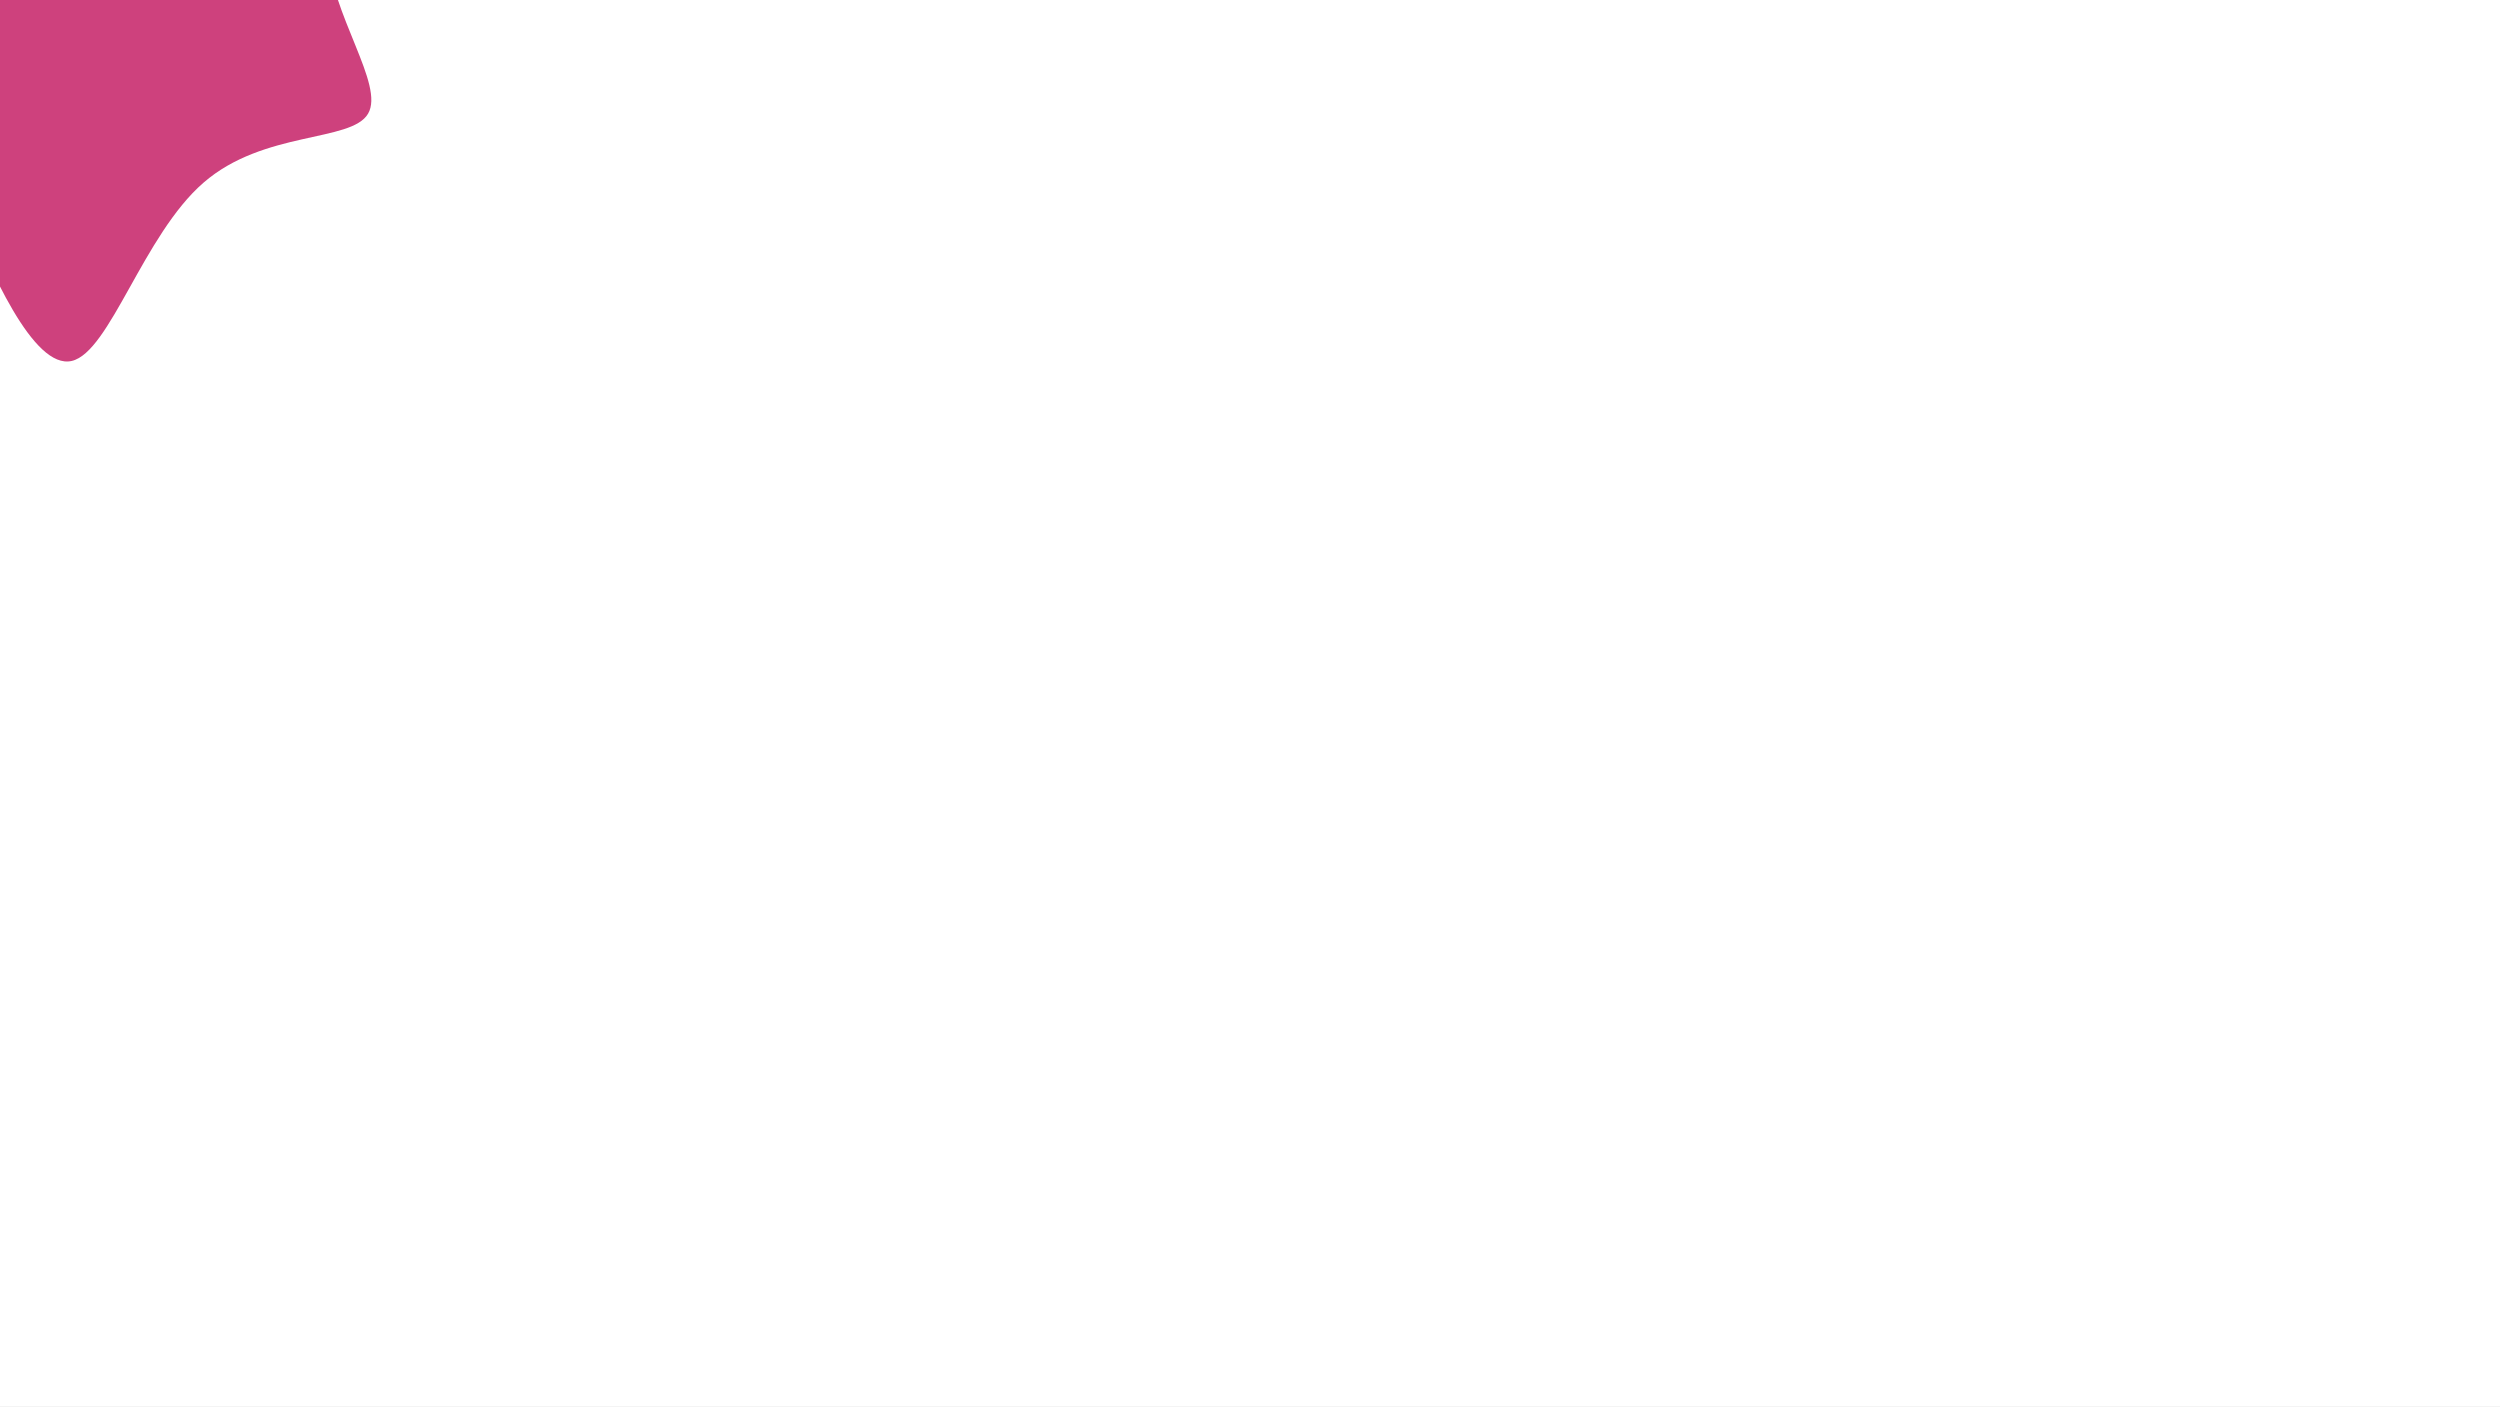
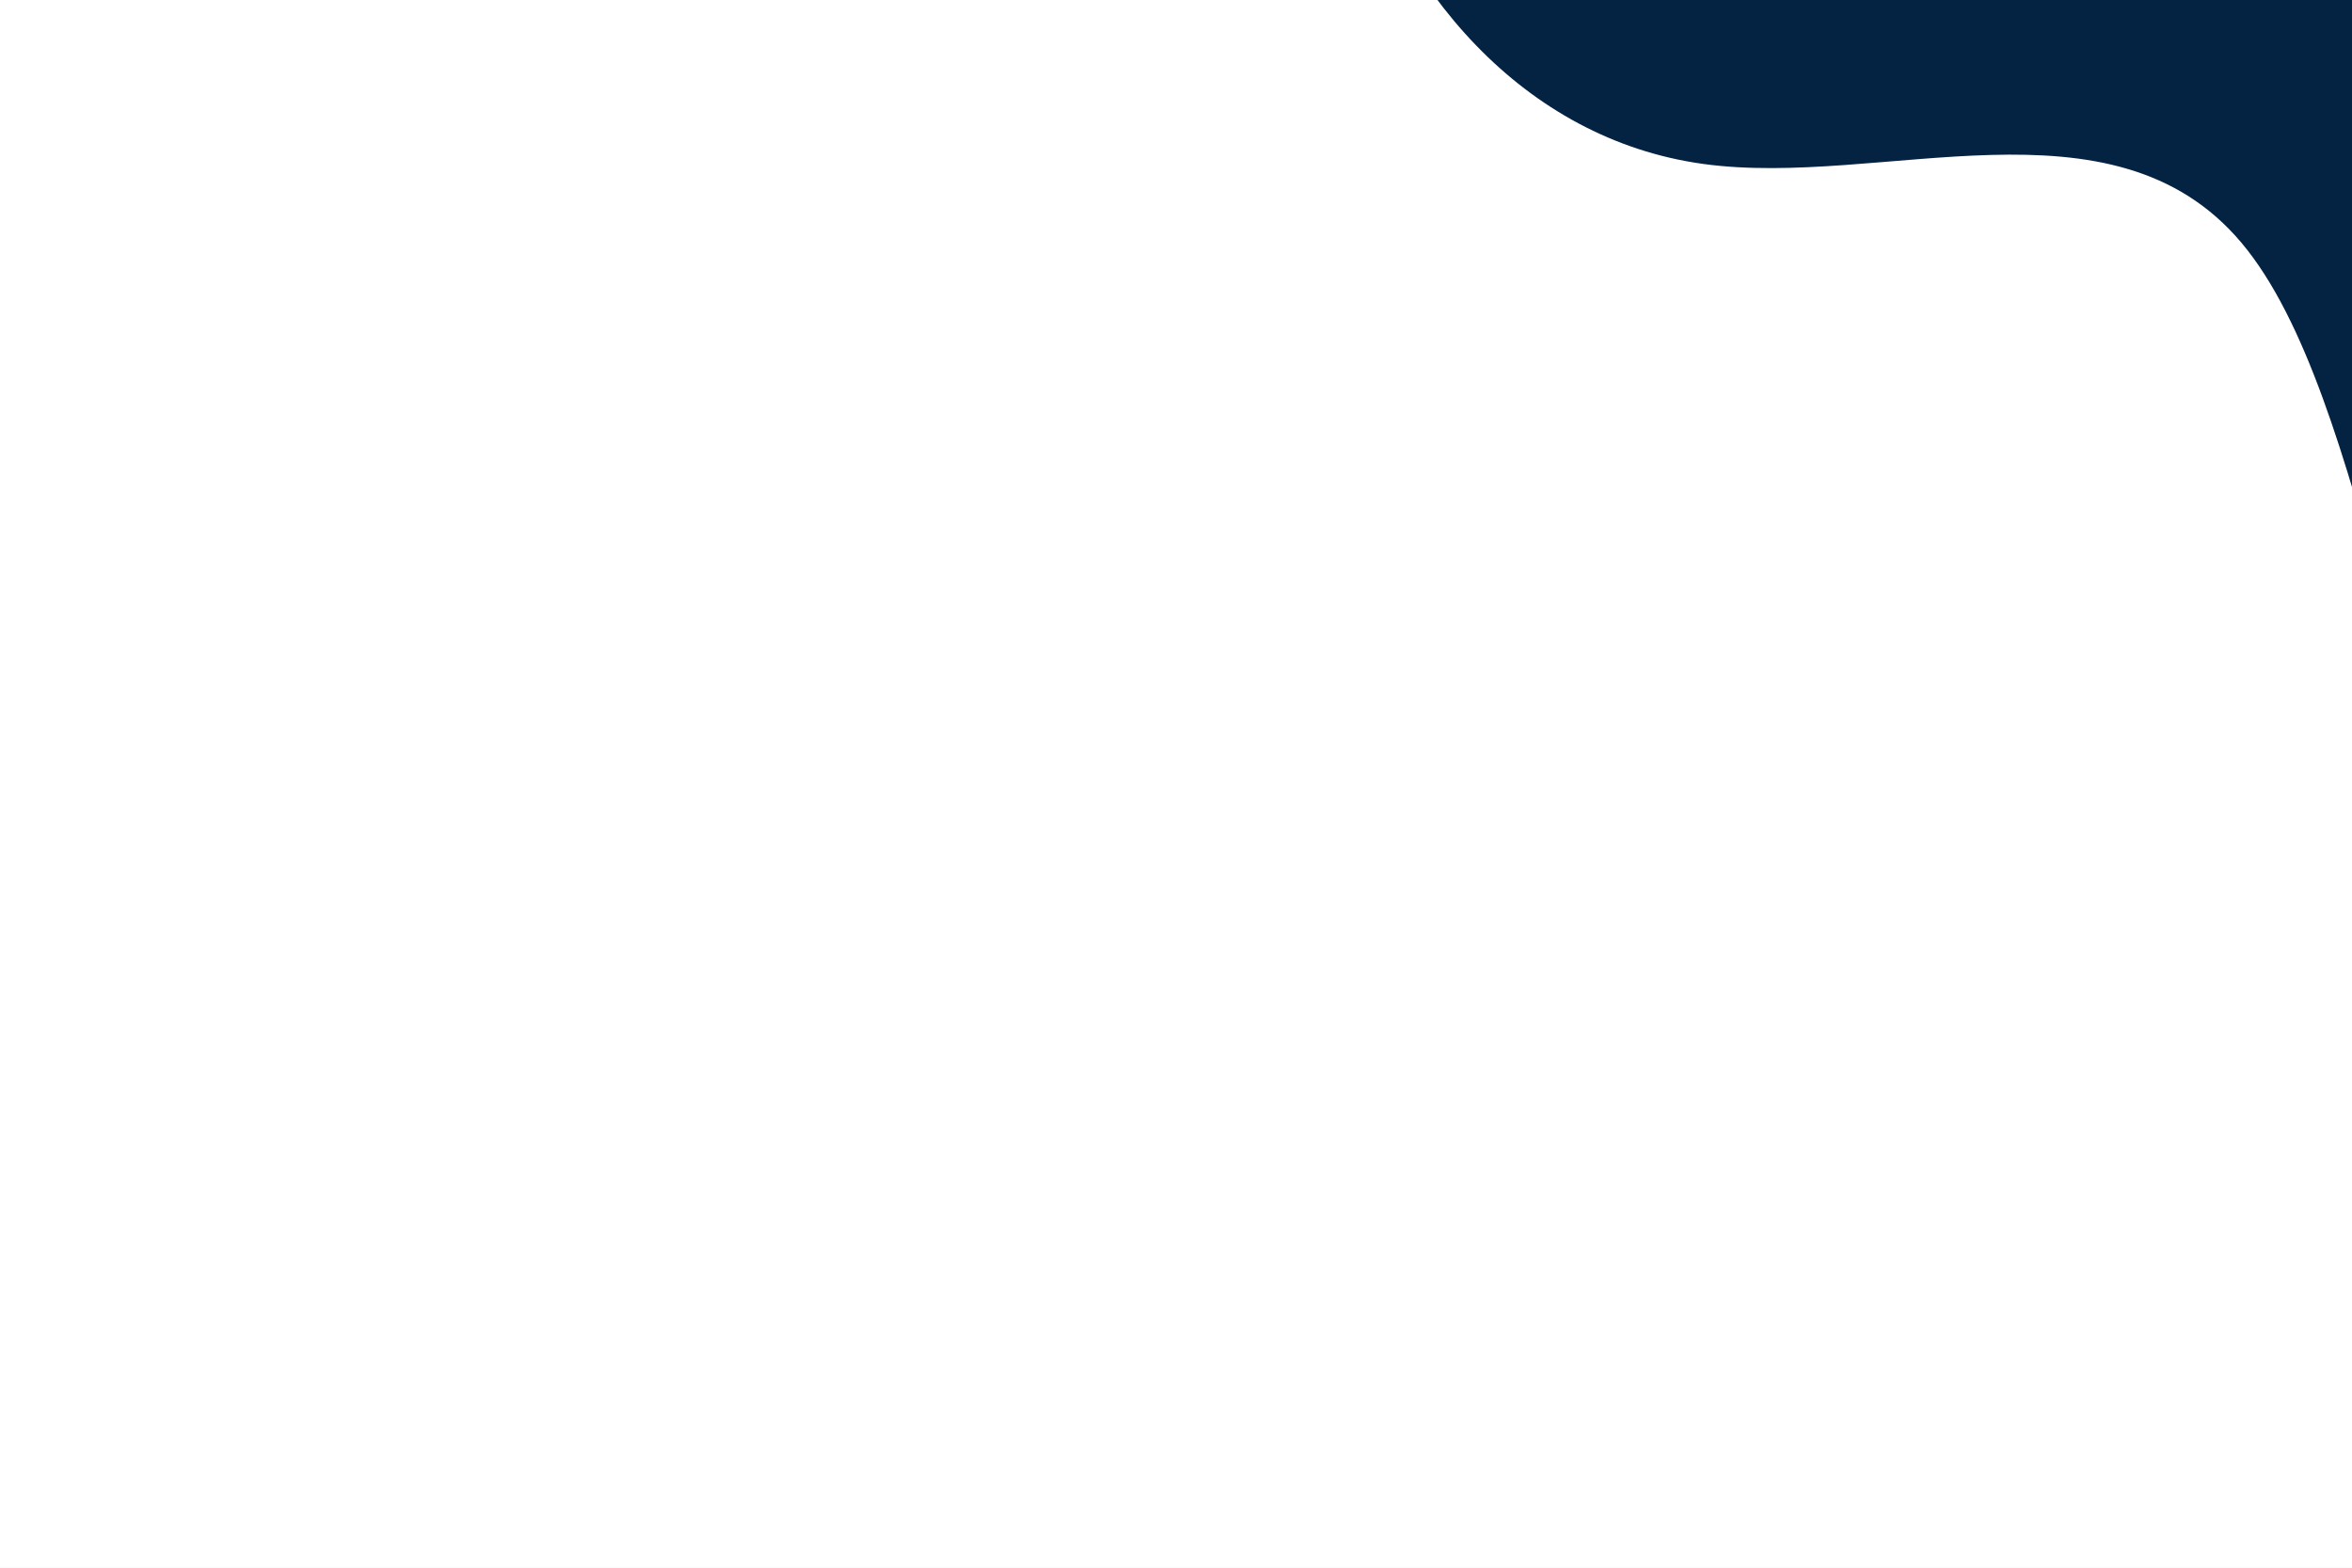
- <svg xmlns="http://www.w3.org/2000/svg" id="visual" viewBox="0 0 1920 1080" width="1920" height="1080" version="1.1">
-   <rect x="0" y="0" width="1920" height="1080" fill="#ffffff" />
-   <g transform="translate(58.96469 -41.78055)">
-     <path d="M138.9 -228.7C181.7 -215.8 219.5 -182.1 221.1 -140.6C222.8 -99 188.4 -49.5 191.9 2C195.3 53.5 236.7 107 223.7 129.1C210.8 151.2 143.7 141.8 97.3 182.1C51 222.3 25.5 312.2 -3.9 319C-33.3 325.7 -66.7 249.5 -88.6 195.1C-110.5 140.8 -121 108.4 -163.7 79.5C-206.4 50.6 -281.2 25.3 -317.7 -21.1C-354.2 -67.5 -352.5 -135 -315.2 -173.1C-277.8 -211.2 -204.9 -219.9 -146.5 -223.8C-88 -227.8 -44 -226.9 2 -230.3C48 -233.8 96 -241.6 138.9 -228.7" fill="#CE417D" />
+ <svg xmlns="http://www.w3.org/2000/svg" id="visual" viewBox="0 0 900 600" width="900" height="600" version="1.1">
+   <rect x="0" y="0" width="900" height="600" fill="#ffffff" />
+   <g transform="translate(929.1117 -61.07404)">
+     <path d="M178.8 -271.8C224 -283.7 247.5 -220.1 280.6 -162.2C313.7 -104.3 356.4 -52.2 363.7 4.2C371.1 60.7 343.2 121.3 319.8 196.1C296.5 270.9 277.7 359.7 225.2 416.9C172.7 474.1 86.3 499.5 37.7 434.2C-10.9 368.9 -21.9 212.9 -71.4 154C-120.9 95.1 -209 133.3 -277.5 123.8C-346 114.3 -395 57.2 -413.9 -10.9C-432.8 -79 -421.7 -158 -389.7 -230.9C-357.8 -303.8 -305.2 -370.6 -236.7 -345.2C-168.3 -319.9 -84.2 -202.4 -8.7 -187.4C66.8 -172.4 133.7 -259.9 178.8 -271.8" fill="#042241" />
  </g>
</svg>
